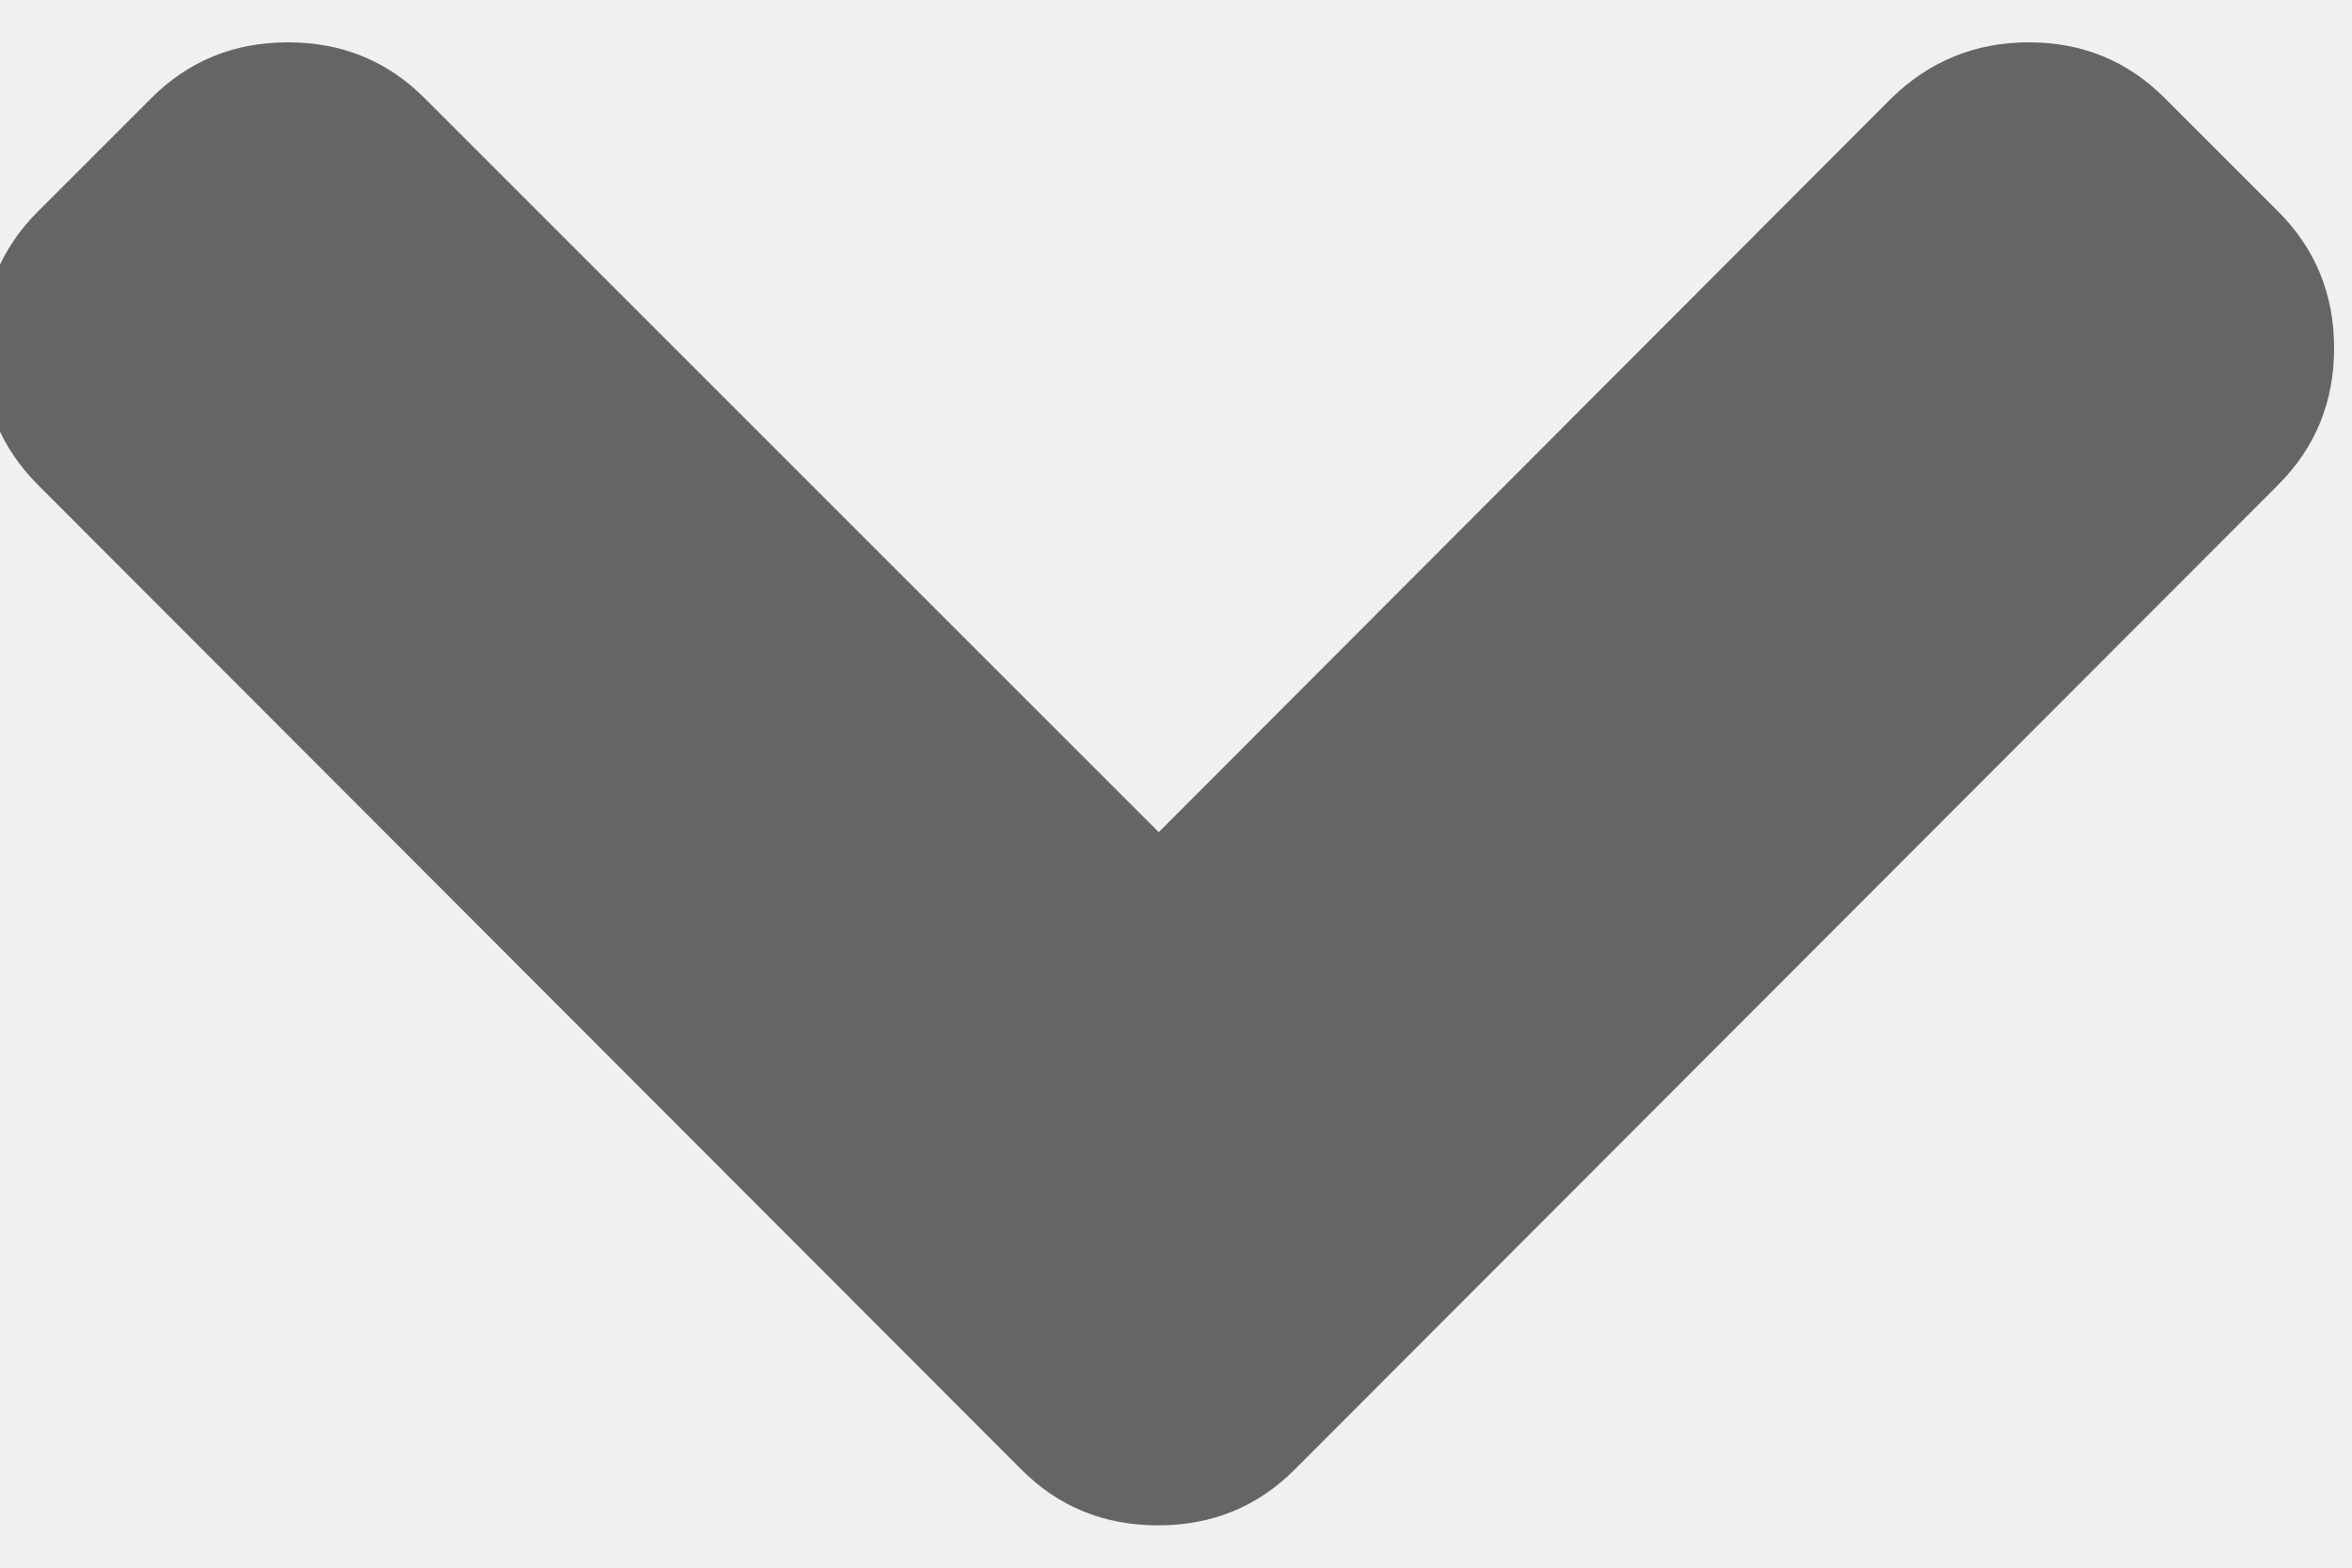
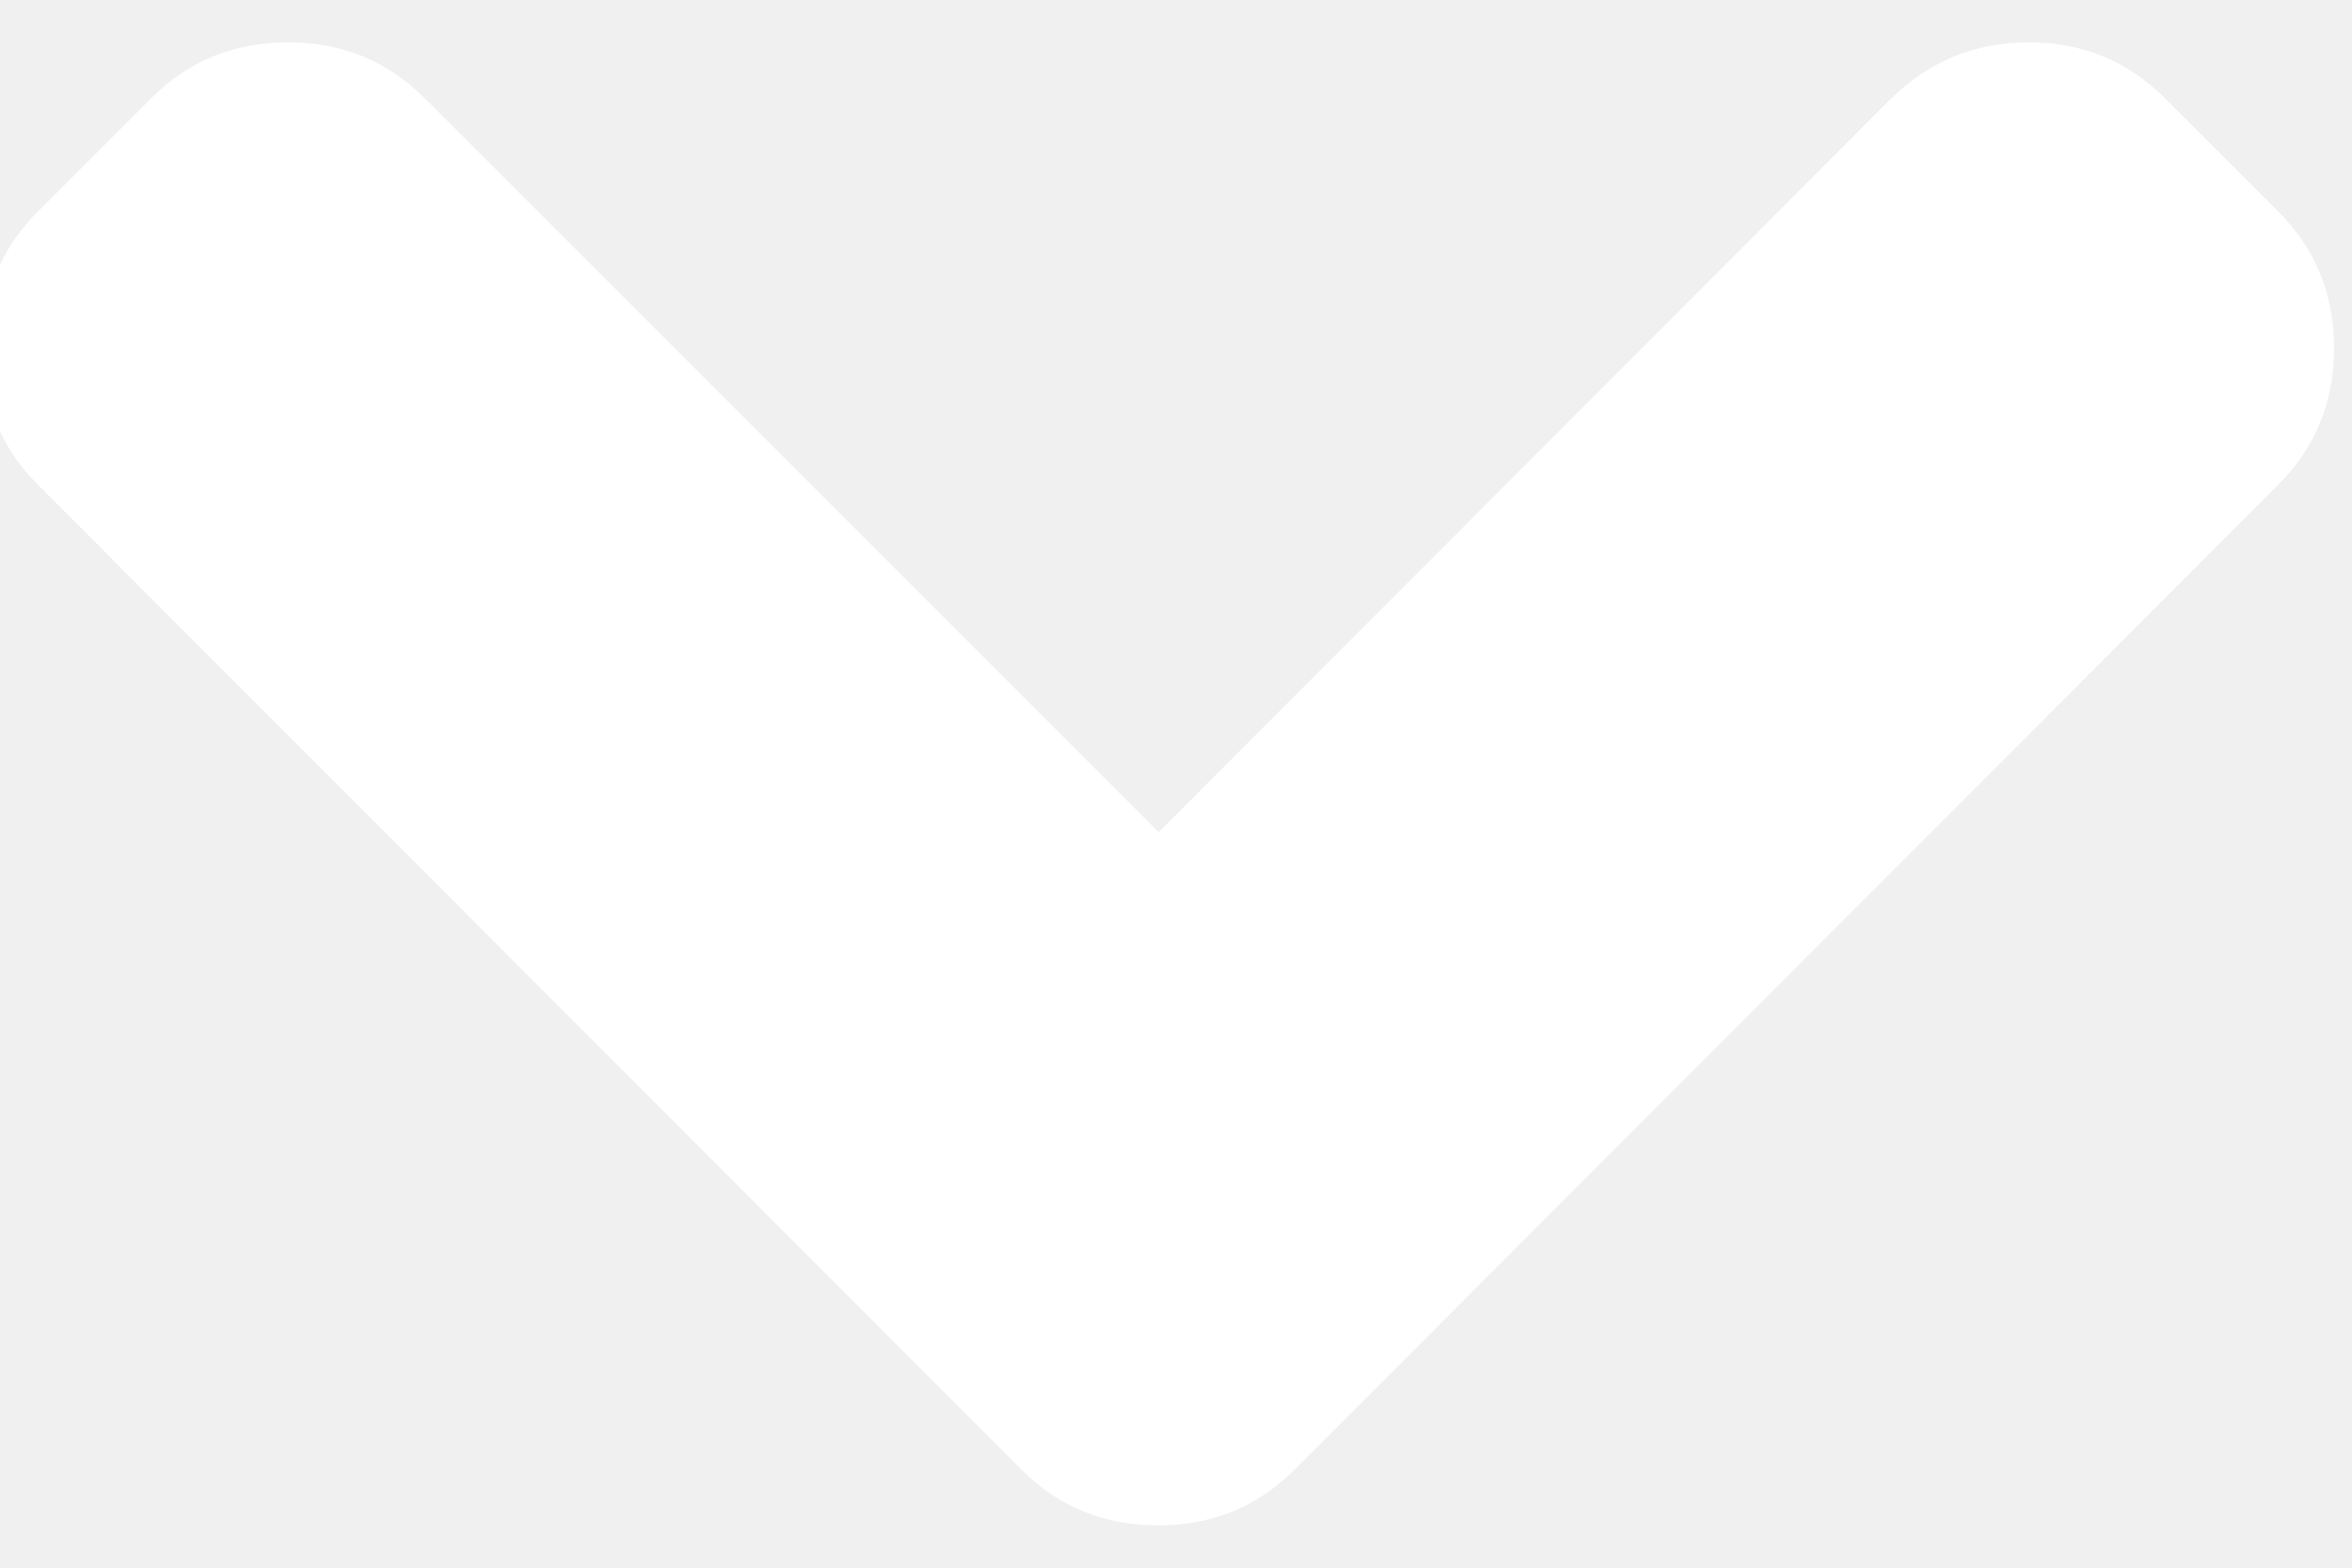
<svg xmlns="http://www.w3.org/2000/svg" width="18" height="12" viewBox="0 0 18 12" fill="none">
-   <path d="M8.868 6.37L3.25 0.752C2.965 0.466 2.616 0.324 2.204 0.324C1.791 0.324 1.443 0.466 1.157 0.752L0.29 1.619C0.005 1.904 -0.137 2.252 -0.137 2.665C-0.137 3.077 0.005 3.425 0.29 3.711L7.816 11.248C8.101 11.534 8.45 11.676 8.863 11.676C9.275 11.676 9.624 11.534 9.909 11.248L17.435 3.711C17.72 3.426 17.863 3.077 17.863 2.665C17.863 2.252 17.72 1.904 17.435 1.619L16.568 0.752C16.283 0.466 15.936 0.324 15.527 0.324C15.119 0.324 14.768 0.466 14.475 0.752L8.868 6.37Z" fill="#656565" />
+   <path d="M8.868 6.37L3.25 0.752C2.965 0.466 2.616 0.324 2.204 0.324C1.791 0.324 1.443 0.466 1.157 0.752L0.29 1.619C0.005 1.904 -0.137 2.252 -0.137 2.665C-0.137 3.077 0.005 3.425 0.29 3.711L7.816 11.248C8.101 11.534 8.45 11.676 8.863 11.676C9.275 11.676 9.624 11.534 9.909 11.248L17.435 3.711C17.72 3.426 17.863 3.077 17.863 2.665C17.863 2.252 17.72 1.904 17.435 1.619L16.568 0.752C16.283 0.466 15.936 0.324 15.527 0.324C15.119 0.324 14.768 0.466 14.475 0.752L8.868 6.37Z" fill="white" />
</svg>
